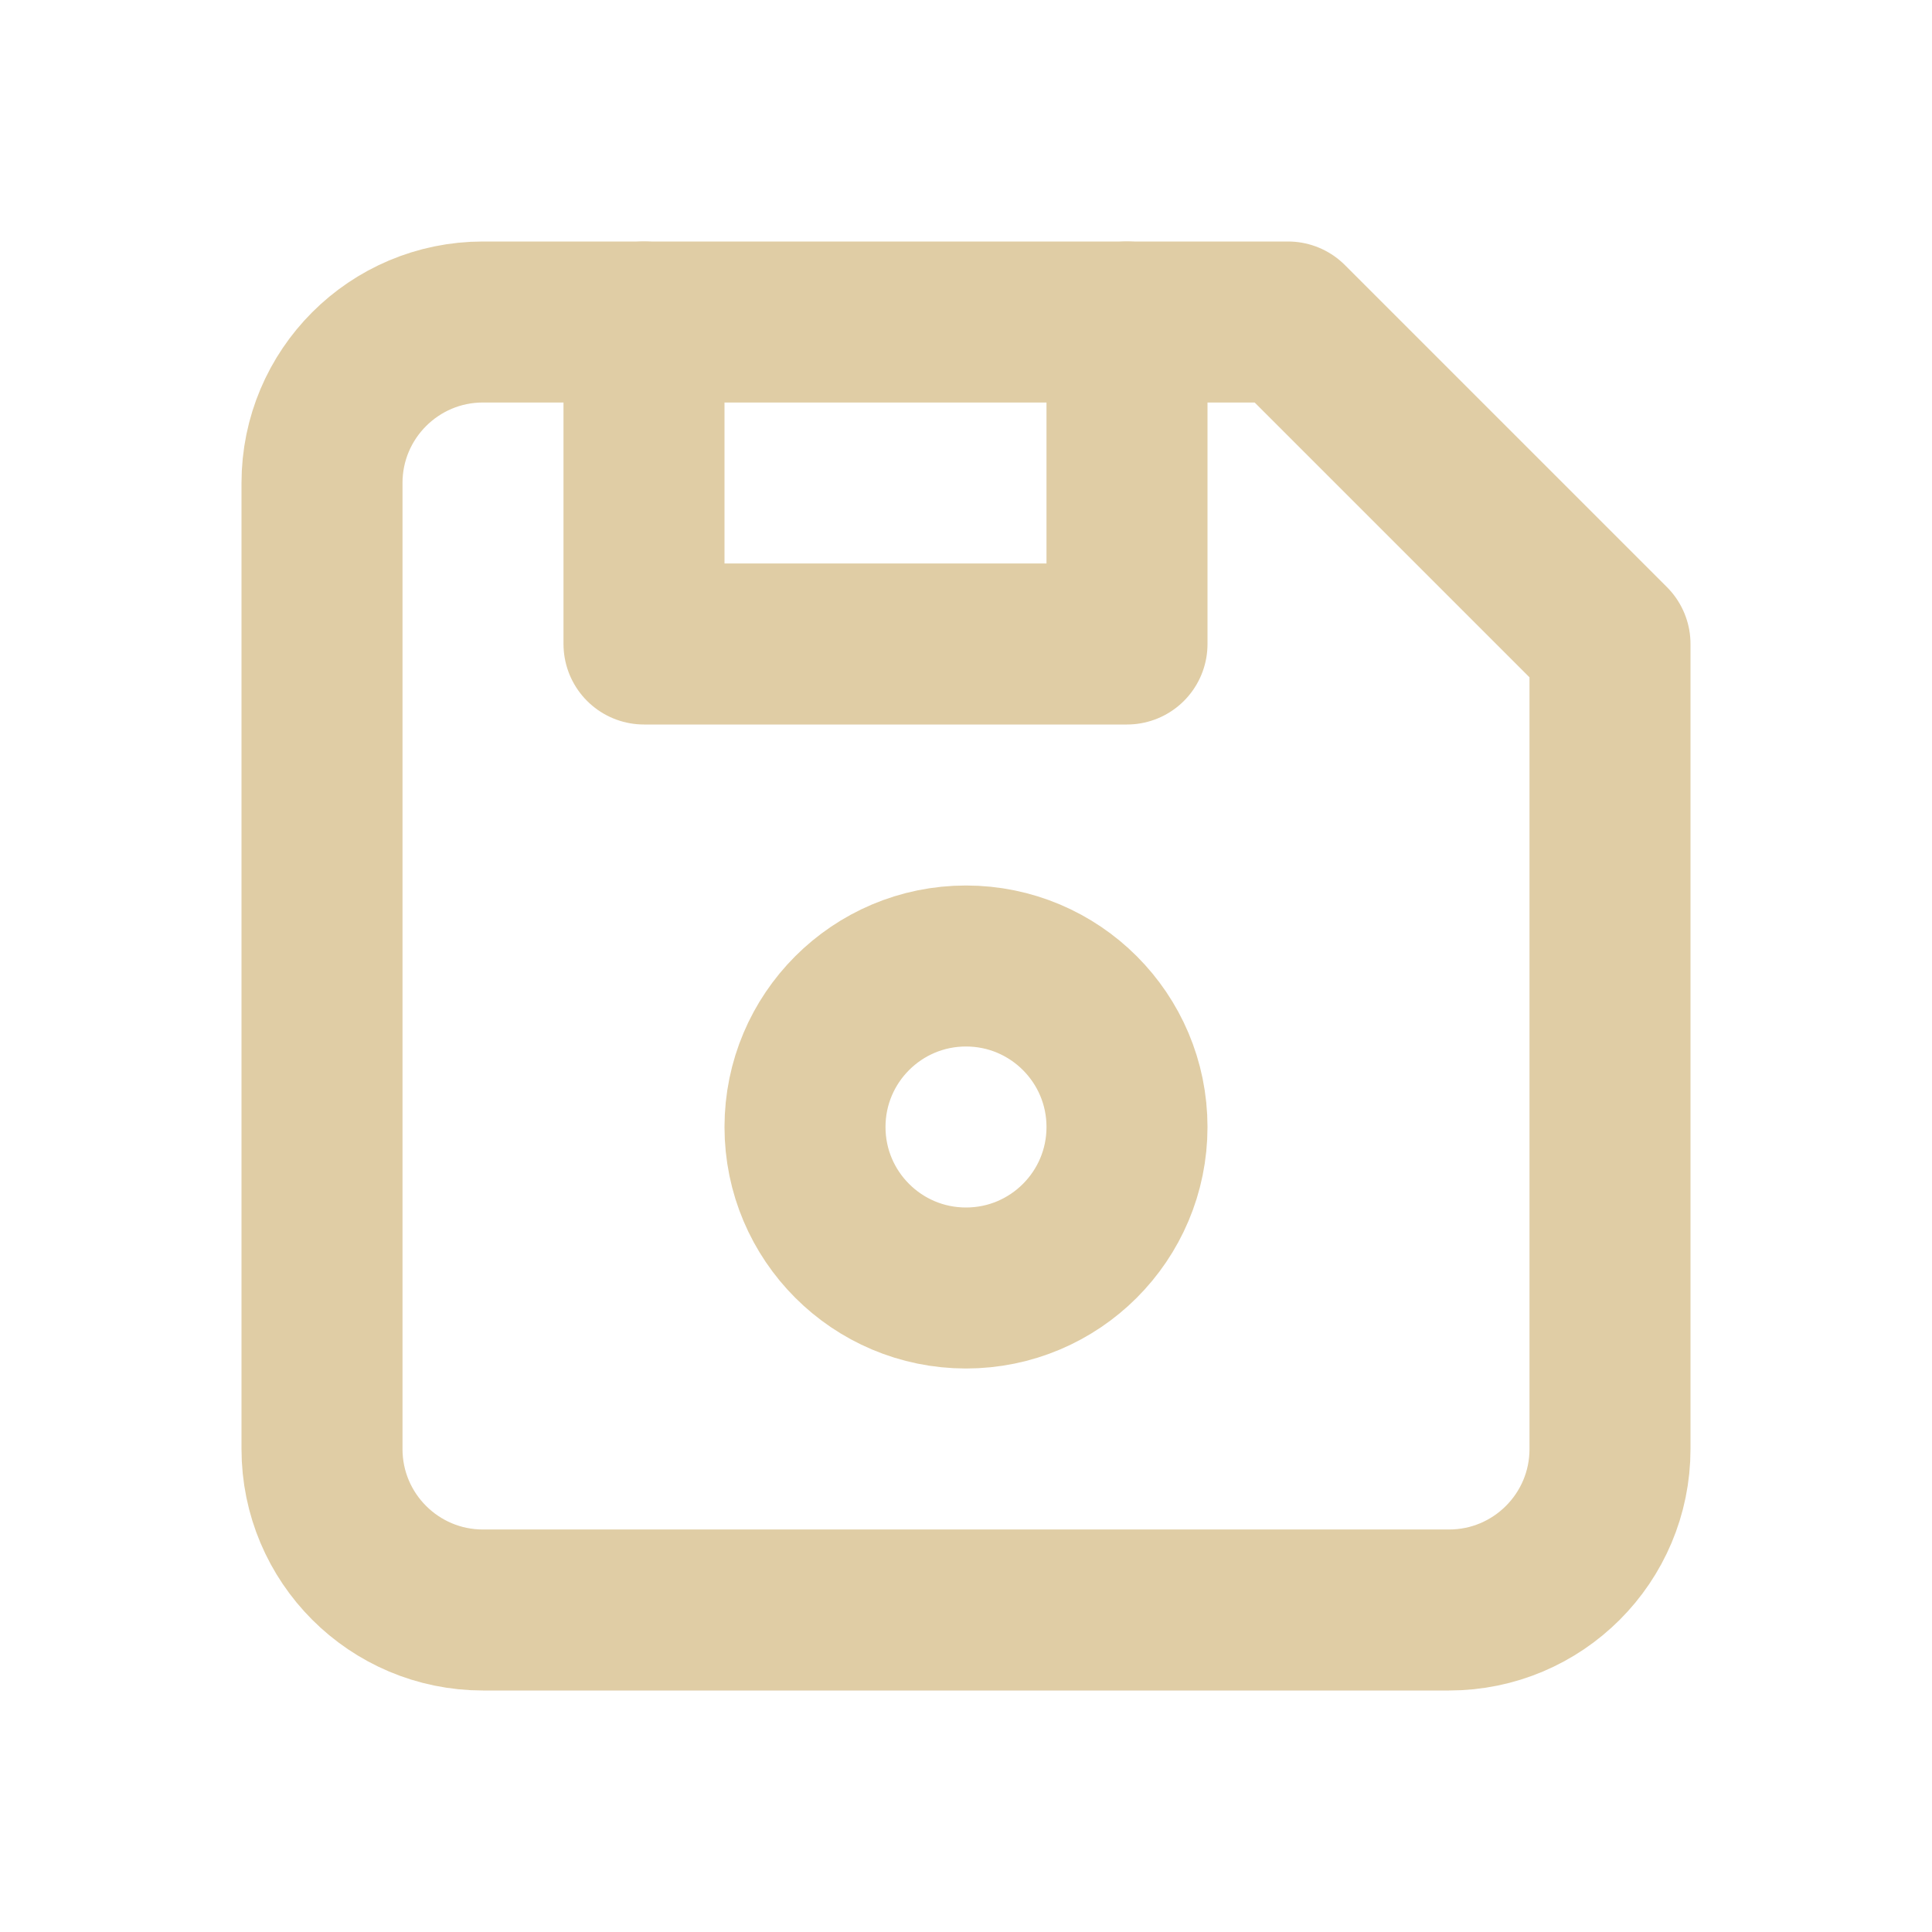
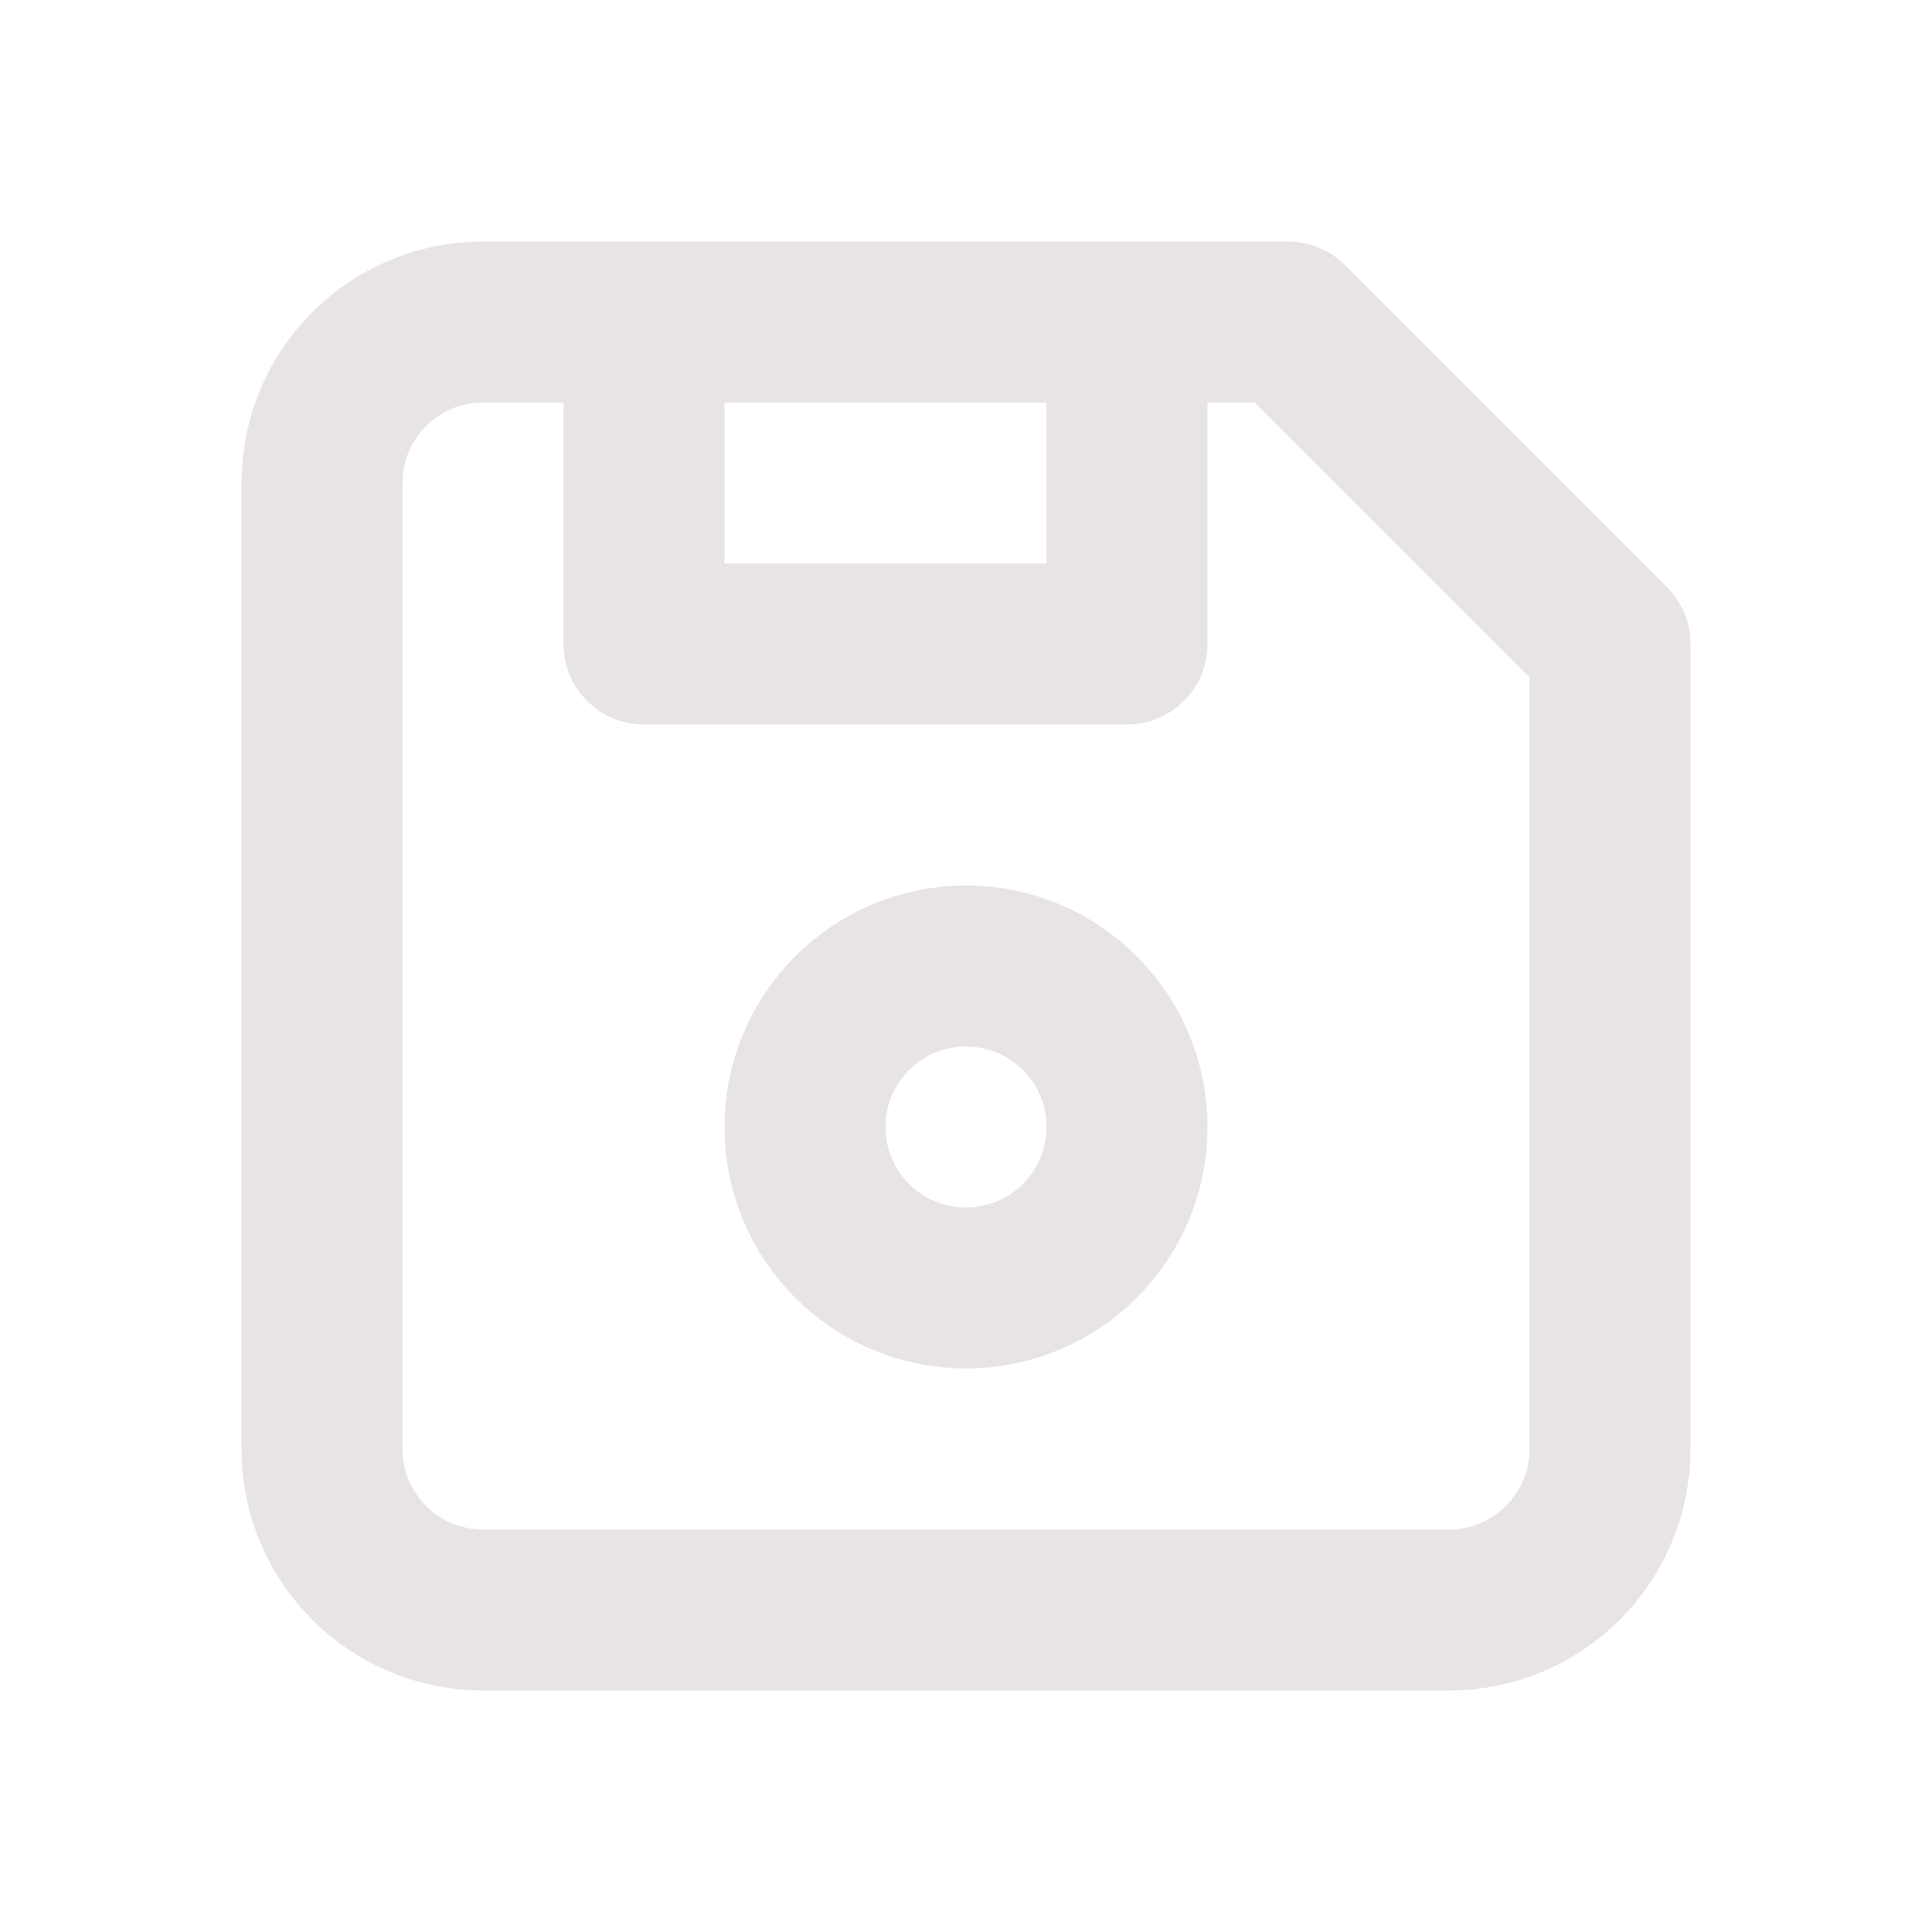
- <svg xmlns="http://www.w3.org/2000/svg" class="icon icon-tabler icon-tabler-device-floppy" width="24" height="24" viewBox="0 0 24 24" stroke-width="2" stroke="#E0CDA5" fill="none" stroke-linecap="round" stroke-linejoin="round">
+ <svg xmlns="http://www.w3.org/2000/svg" class="icon icon-tabler icon-tabler-device-floppy" width="24" height="24" viewBox="0 0 24 24" stroke-width="2" stroke="#E9E4E4" fill="none" stroke-linecap="round" stroke-linejoin="round">
  <path stroke="none" d="M0 0h24v24H0z" fill="none" />
  <path d="M6 4h10l4 4v10a2 2 0 0 1 -2 2h-12a2 2 0 0 1 -2 -2v-12a2 2 0 0 1 2 -2" />
  <path d="M12 14m-2 0a2 2 0 1 0 4 0a2 2 0 1 0 -4 0" />
  <path d="M14 4l0 4l-6 0l0 -4" />
</svg>
